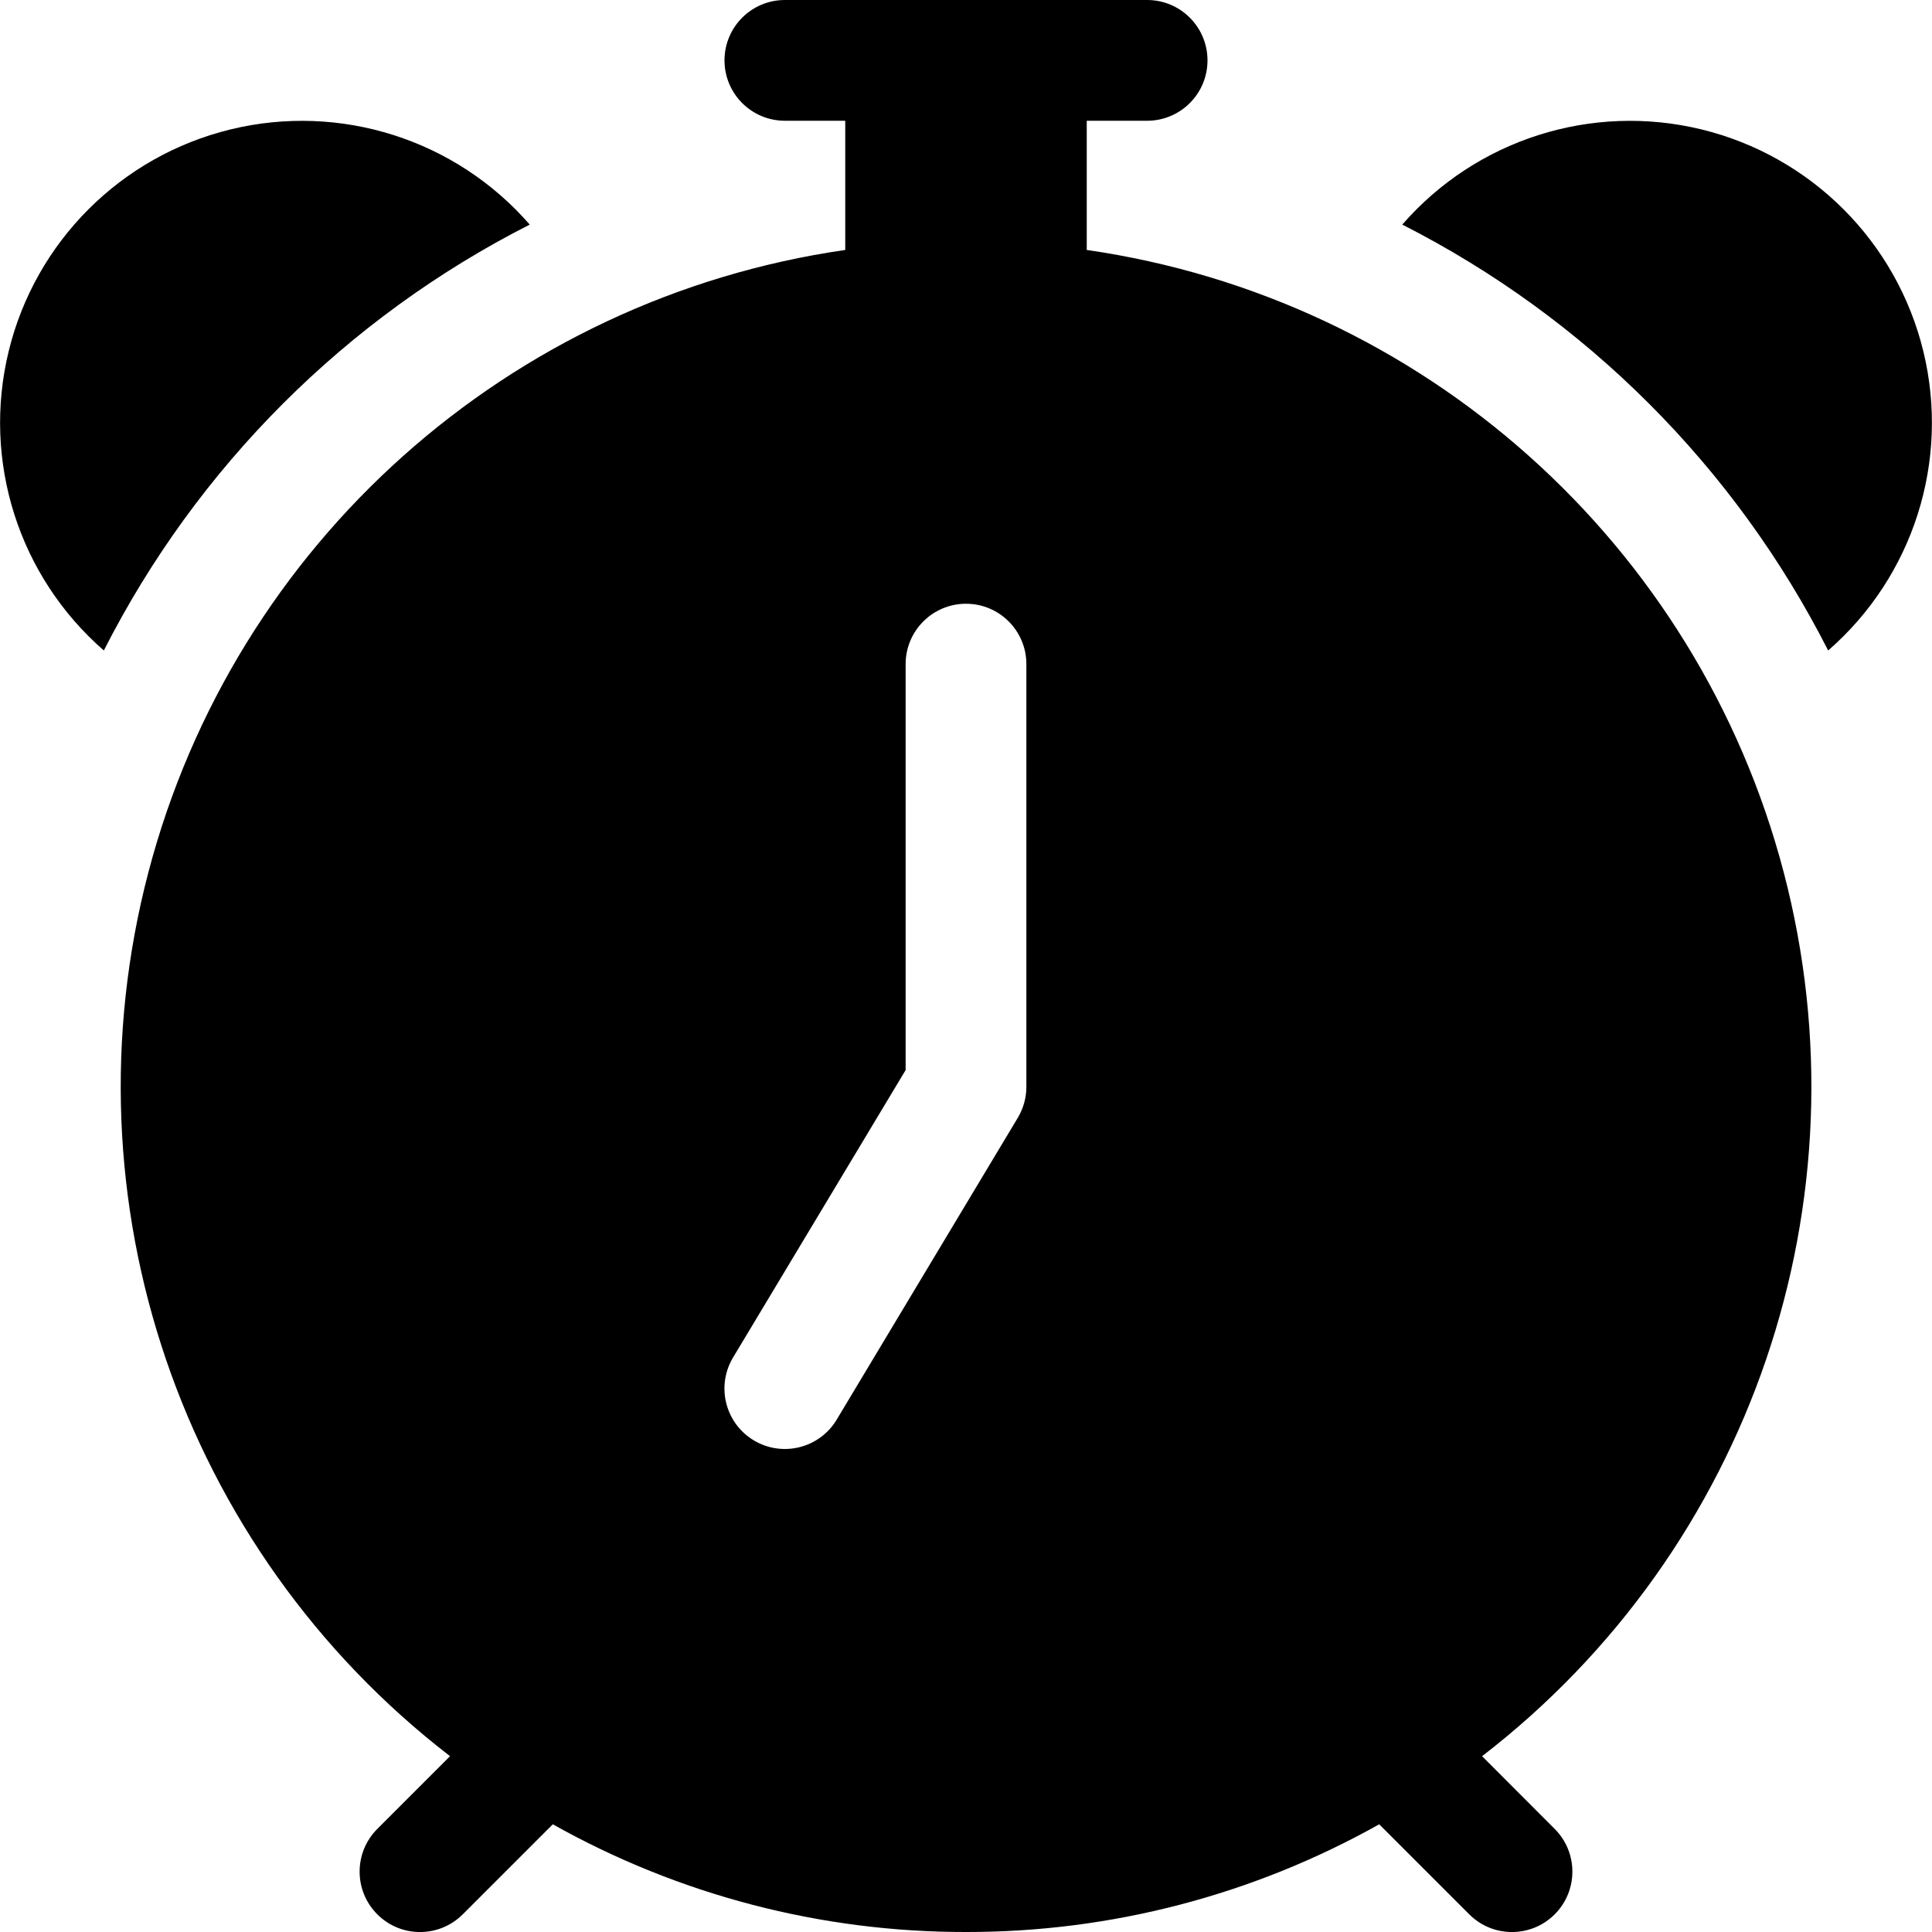
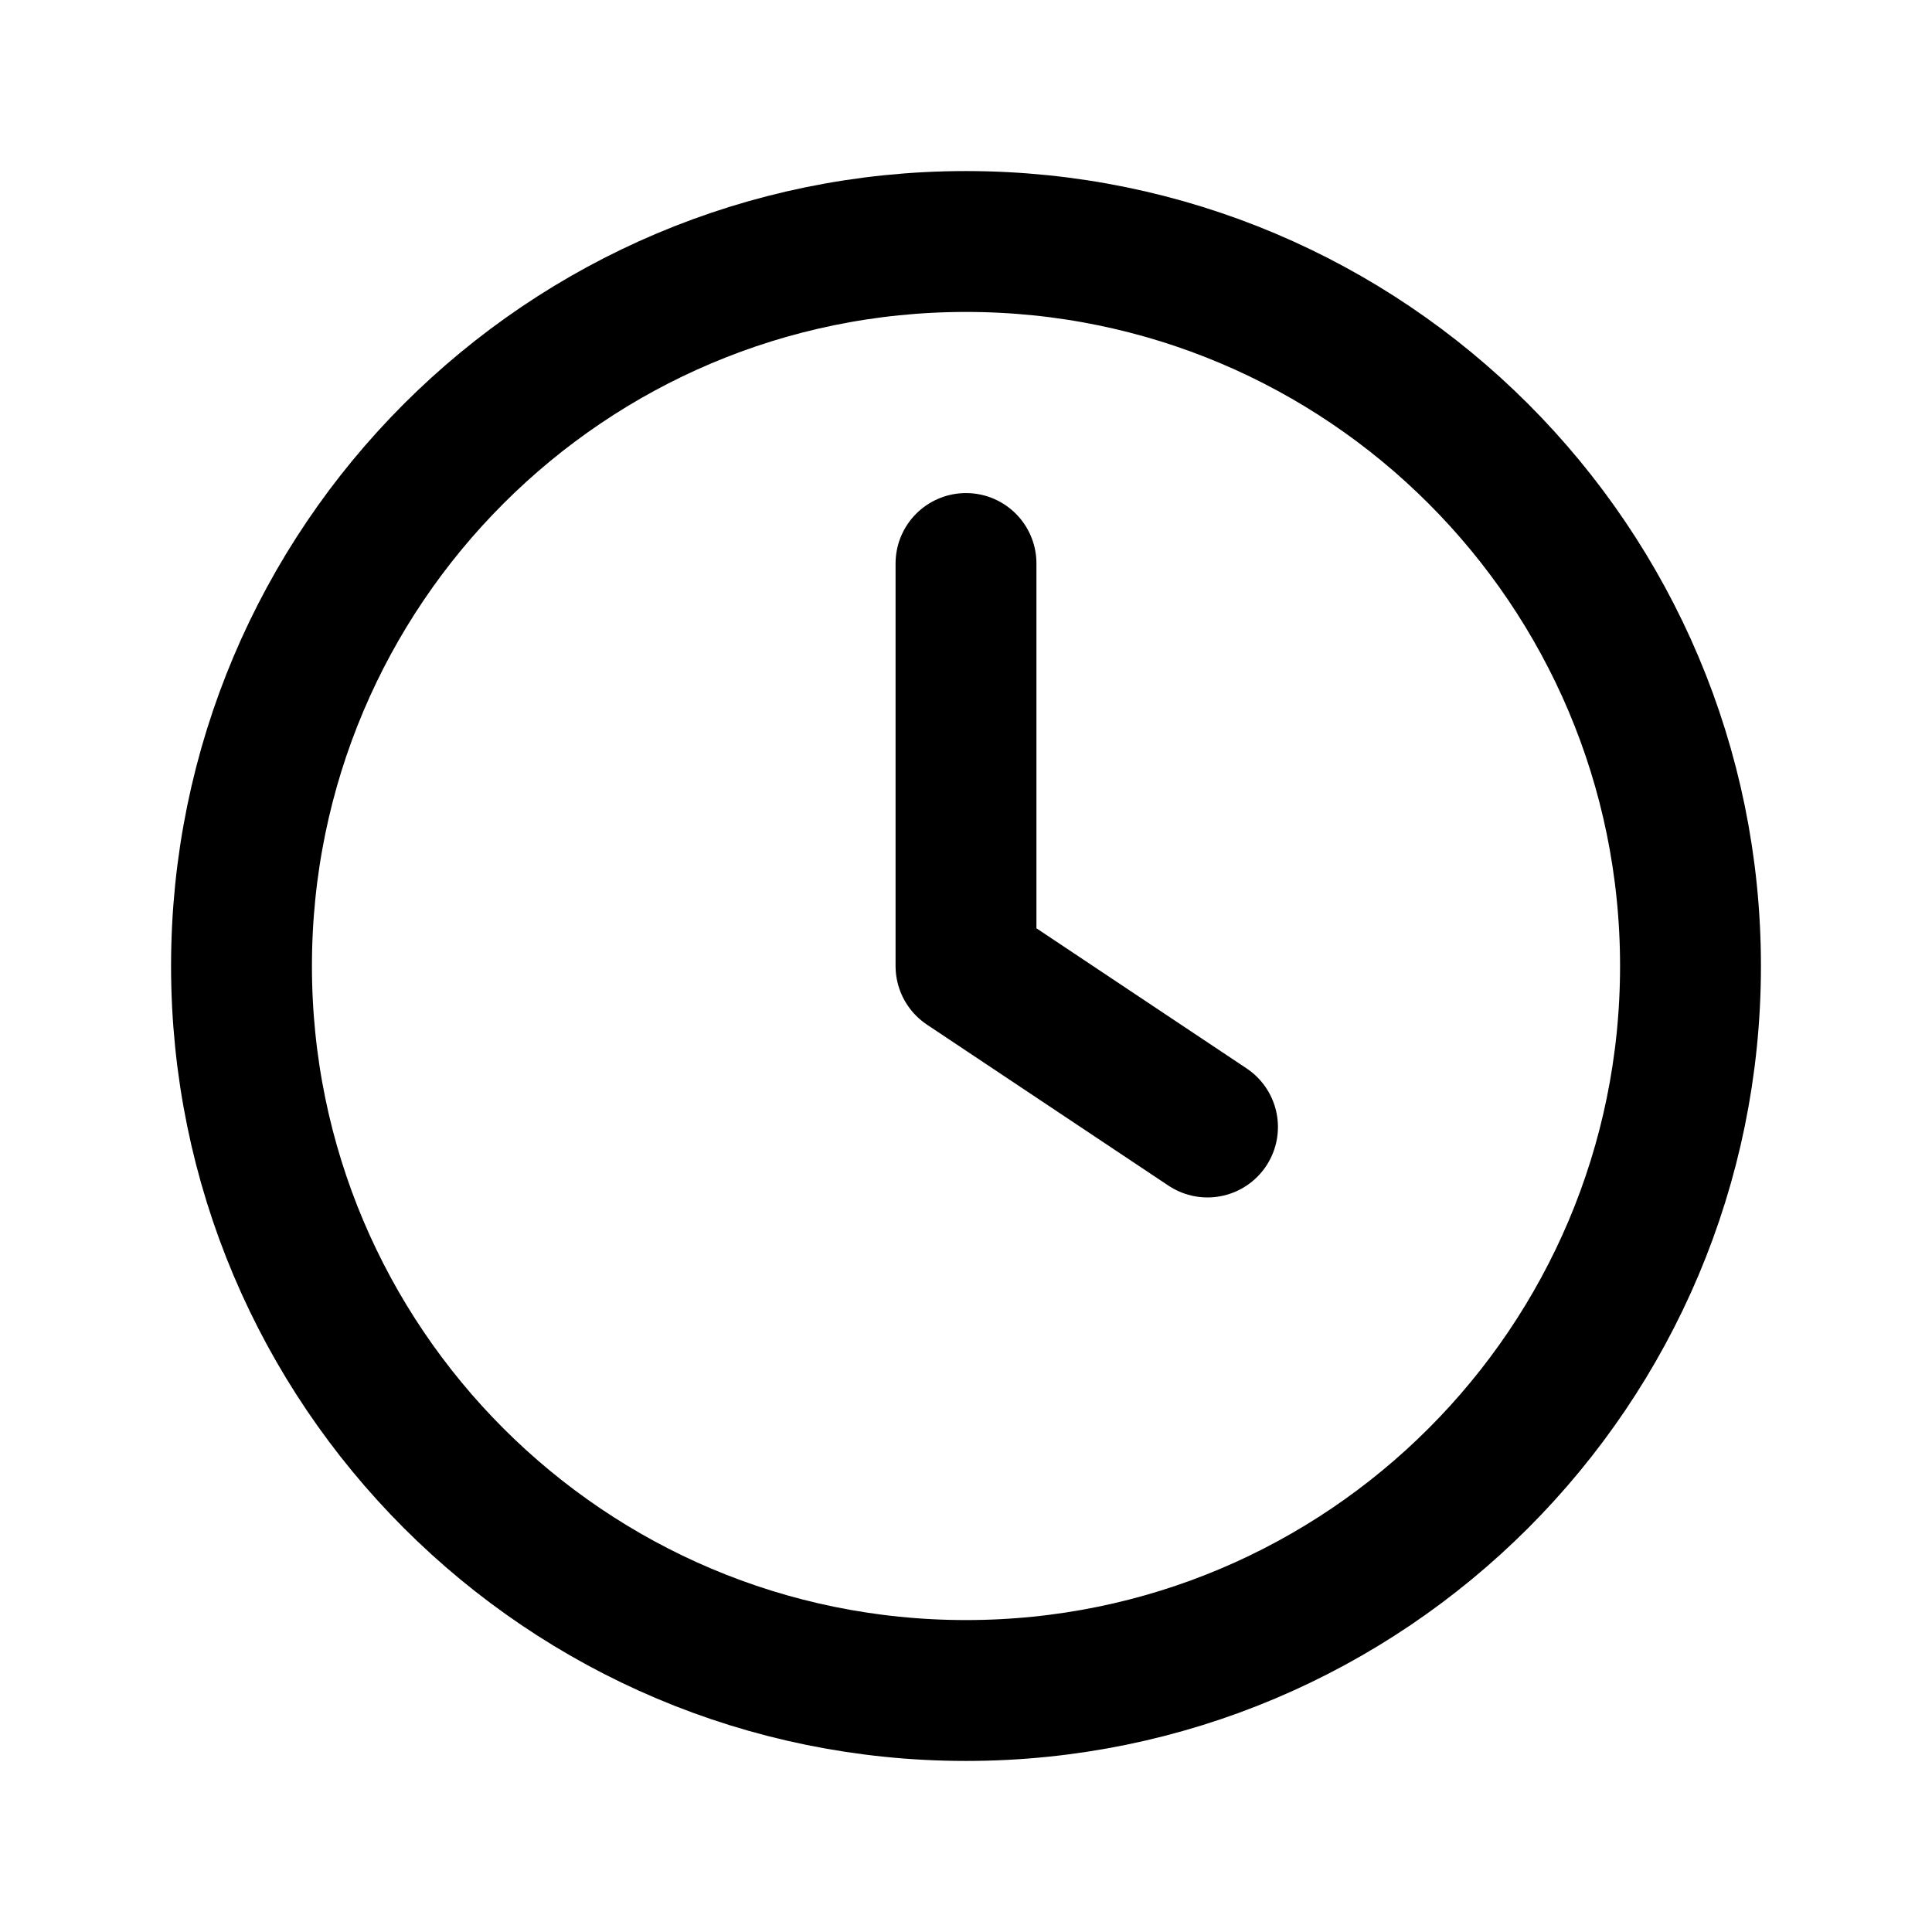
- <svg xmlns="http://www.w3.org/2000/svg" width="16" height="16" fill="currentColor" class="bi bi-alarm-fill" viewBox="0 0 16 16">
-   <path d="M6 .5a.5.5 0 0 1 .5-.5h3a.5.5 0 0 1 0 1H9v1.07a7.001 7.001 0 0 1 3.274 12.474l.601.602a.5.5 0 0 1-.707.708l-.746-.746A6.97 6.97 0 0 1 8 16a6.97 6.97 0 0 1-3.422-.892l-.746.746a.5.5 0 0 1-.707-.708l.602-.602A7.001 7.001 0 0 1 7 2.07V1h-.5A.5.5 0 0 1 6 .5m2.5 5a.5.5 0 0 0-1 0v3.362l-1.429 2.38a.5.5 0 1 0 .858.515l1.5-2.5A.5.5 0 0 0 8.5 9zM.86 5.387A2.5 2.5 0 1 1 4.387 1.86 8.04 8.04 0 0 0 .86 5.387M11.613 1.86a2.5 2.5 0 1 1 3.527 3.527 8.04 8.04 0 0 0-3.527-3.527" />
+ <svg xmlns="http://www.w3.org/2000/svg" viewBox="0 0 24 24" fill="none" stroke="currentColor" stroke-width="1.75" stroke-linecap="round" stroke-linejoin="round">
+   <circle cx="12" cy="12" r="9" />
+   <path d="M12 7v5l3 2" />
</svg>
